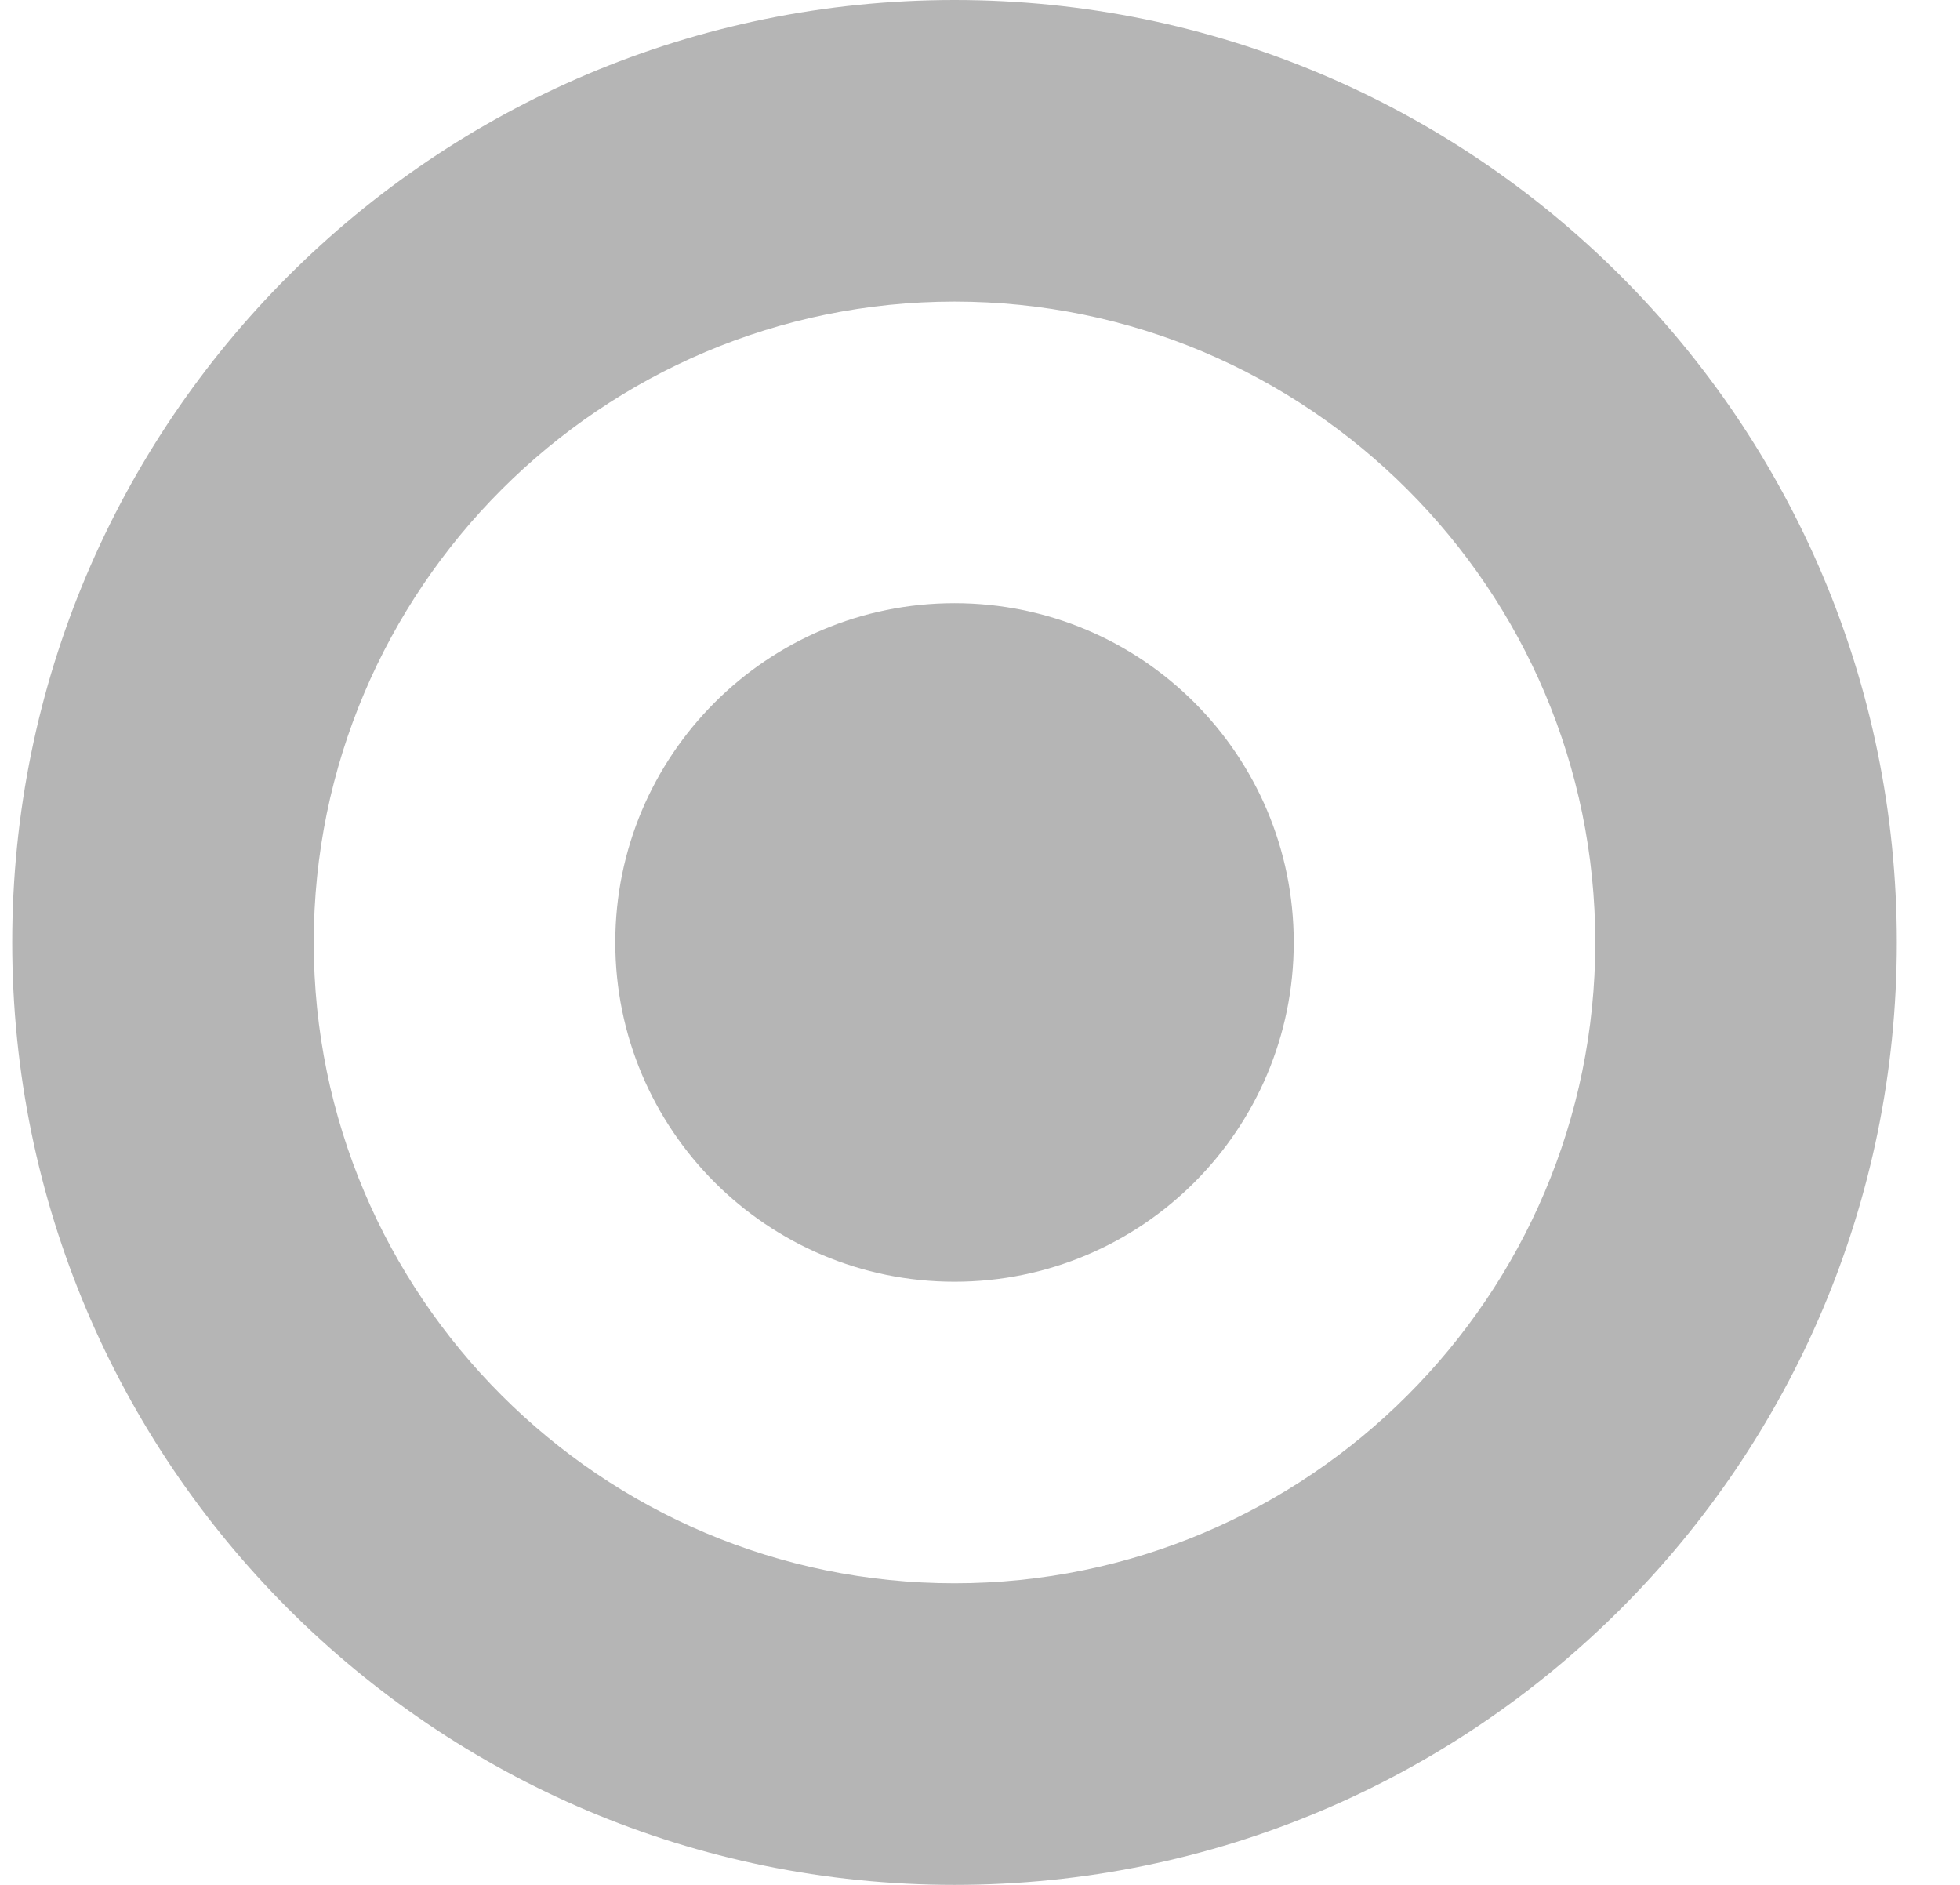
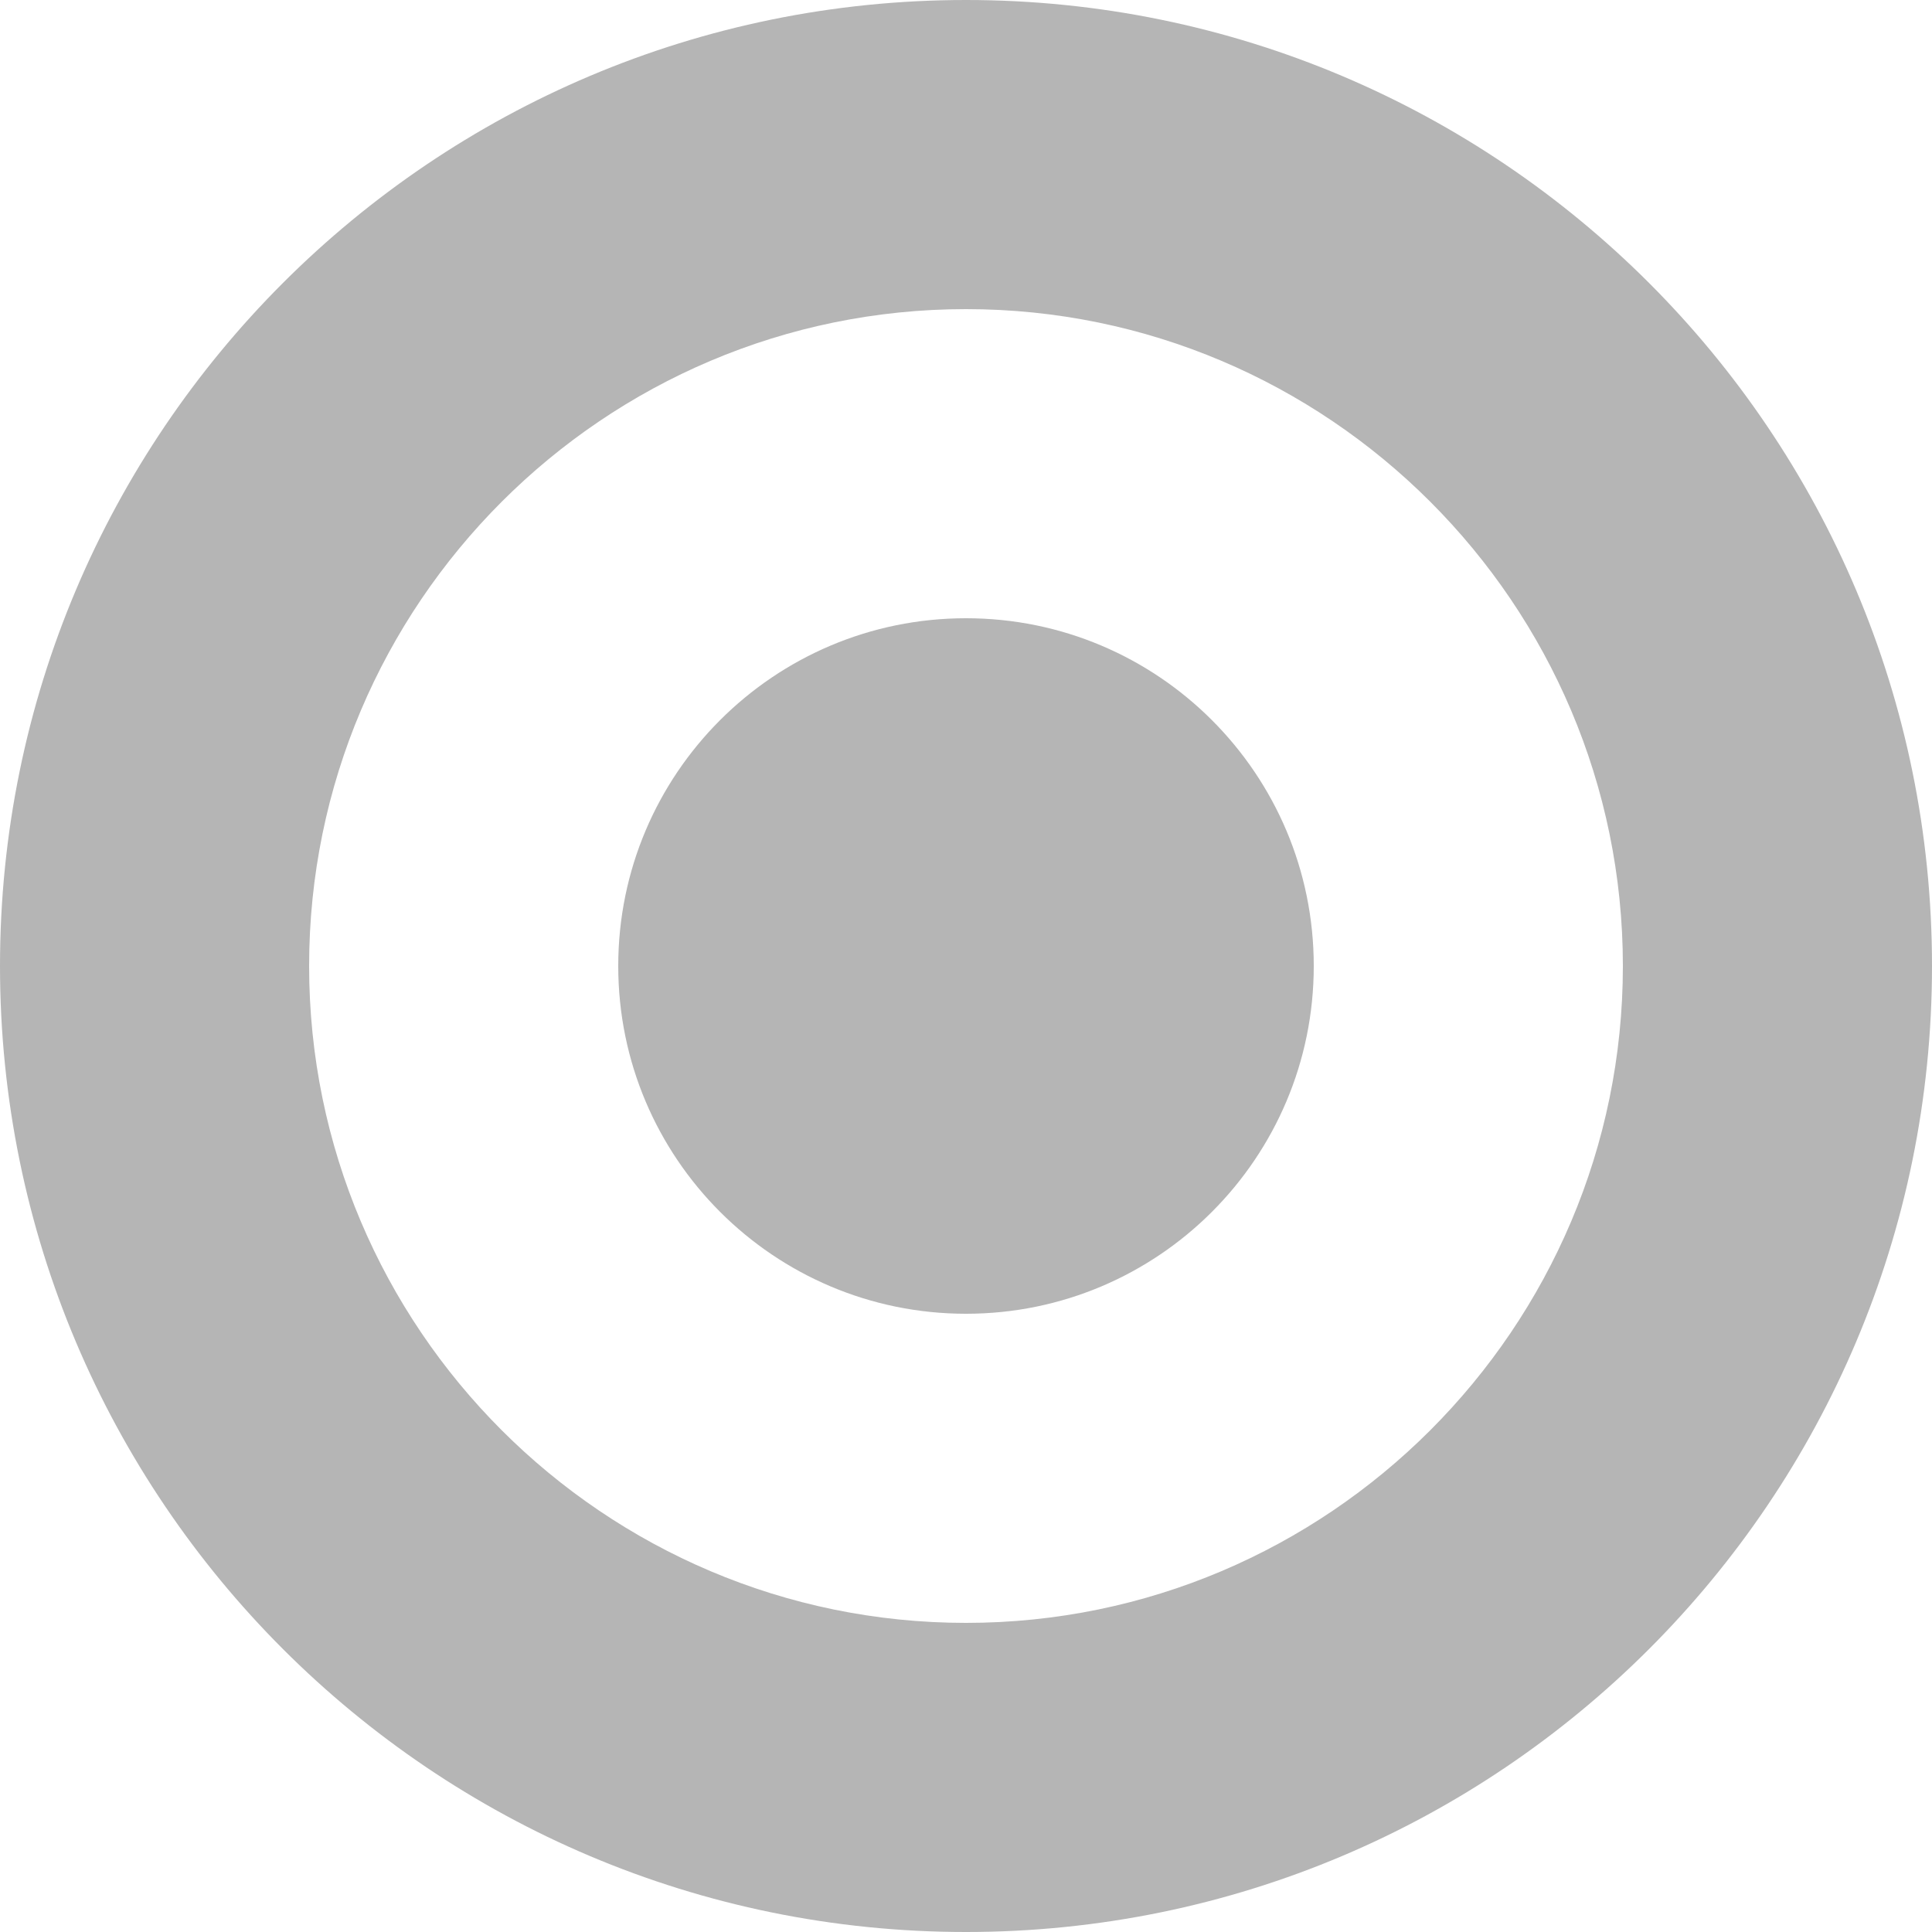
- <svg xmlns="http://www.w3.org/2000/svg" width="26" height="25" viewBox="0 0 26 25" fill="none">
-   <path fill-rule="evenodd" clip-rule="evenodd" d="M0.162 12.5C0.162 5.597 5.759 0 12.662 0C19.565 0 25.162 5.597 25.162 12.5C25.162 19.403 19.565 25 12.662 25C5.759 25 0.162 19.403 0.162 12.5ZM21.162 12.5C21.162 7.813 17.349 4 12.662 4C7.975 4 4.162 7.813 4.162 12.5C4.162 17.187 7.975 21 12.662 21C17.349 21 21.162 17.187 21.162 12.5Z" fill="#B5B5B5" />
-   <path d="M12.662 17C15.148 17 17.162 14.985 17.162 12.5C17.162 10.015 15.148 8 12.662 8C10.177 8 8.162 10.015 8.162 12.5C8.162 14.985 10.177 17 12.662 17Z" fill="#B5B5B5" />
+ <svg xmlns="http://www.w3.org/2000/svg" width="25" height="25" viewBox="0 0 25 25" fill="none">
+   <path fill-rule="evenodd" clip-rule="evenodd" d="M0 12.5C0 5.597 5.597 0 12.5 0C19.403 0 25 5.597 25 12.5C25 19.403 19.403 25 12.5 25C5.597 25 0 19.403 0 12.5ZM21 12.5C21 7.813 17.187 4 12.5 4C7.813 4 4 7.813 4 12.5C4 17.187 7.813 21 12.5 21C17.187 21 21 17.187 21 12.5Z" fill="#B5B5B5" />
+   <path d="M12.5 17C14.985 17 17 14.985 17 12.5C17 10.015 14.985 8 12.5 8C10.015 8 8 10.015 8 12.5C8 14.985 10.015 17 12.5 17Z" fill="#B5B5B5" />
</svg>
